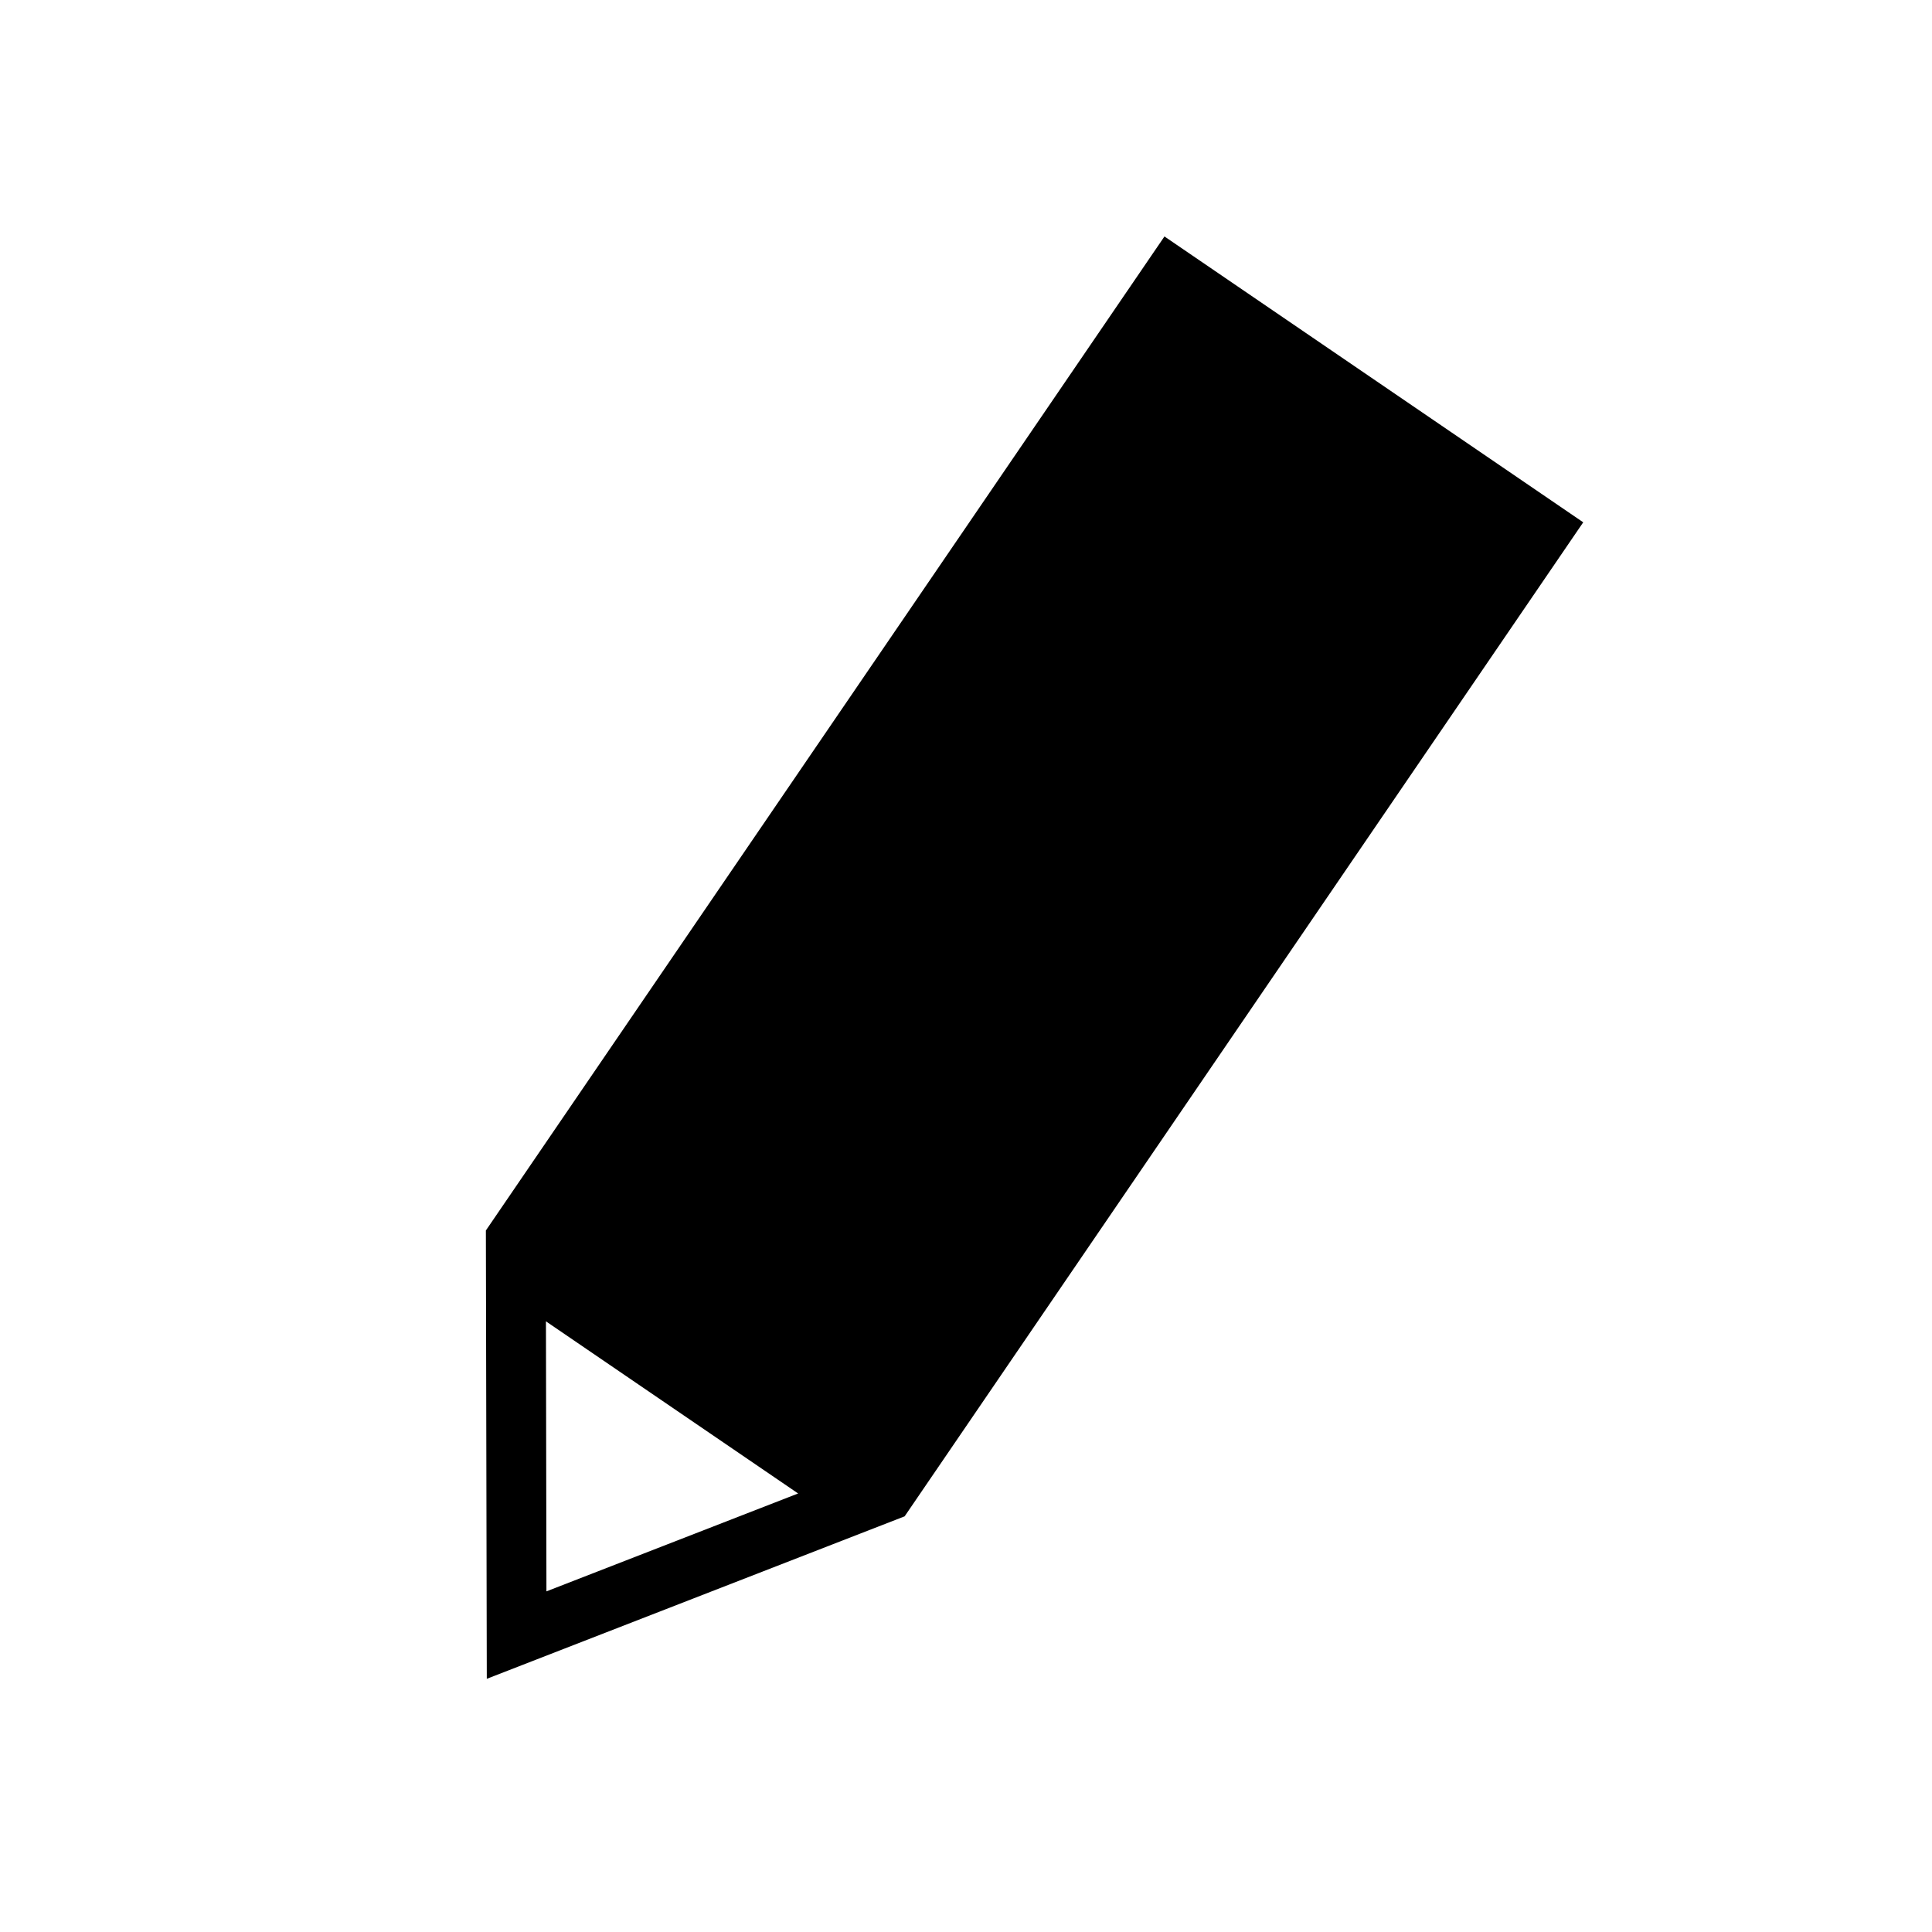
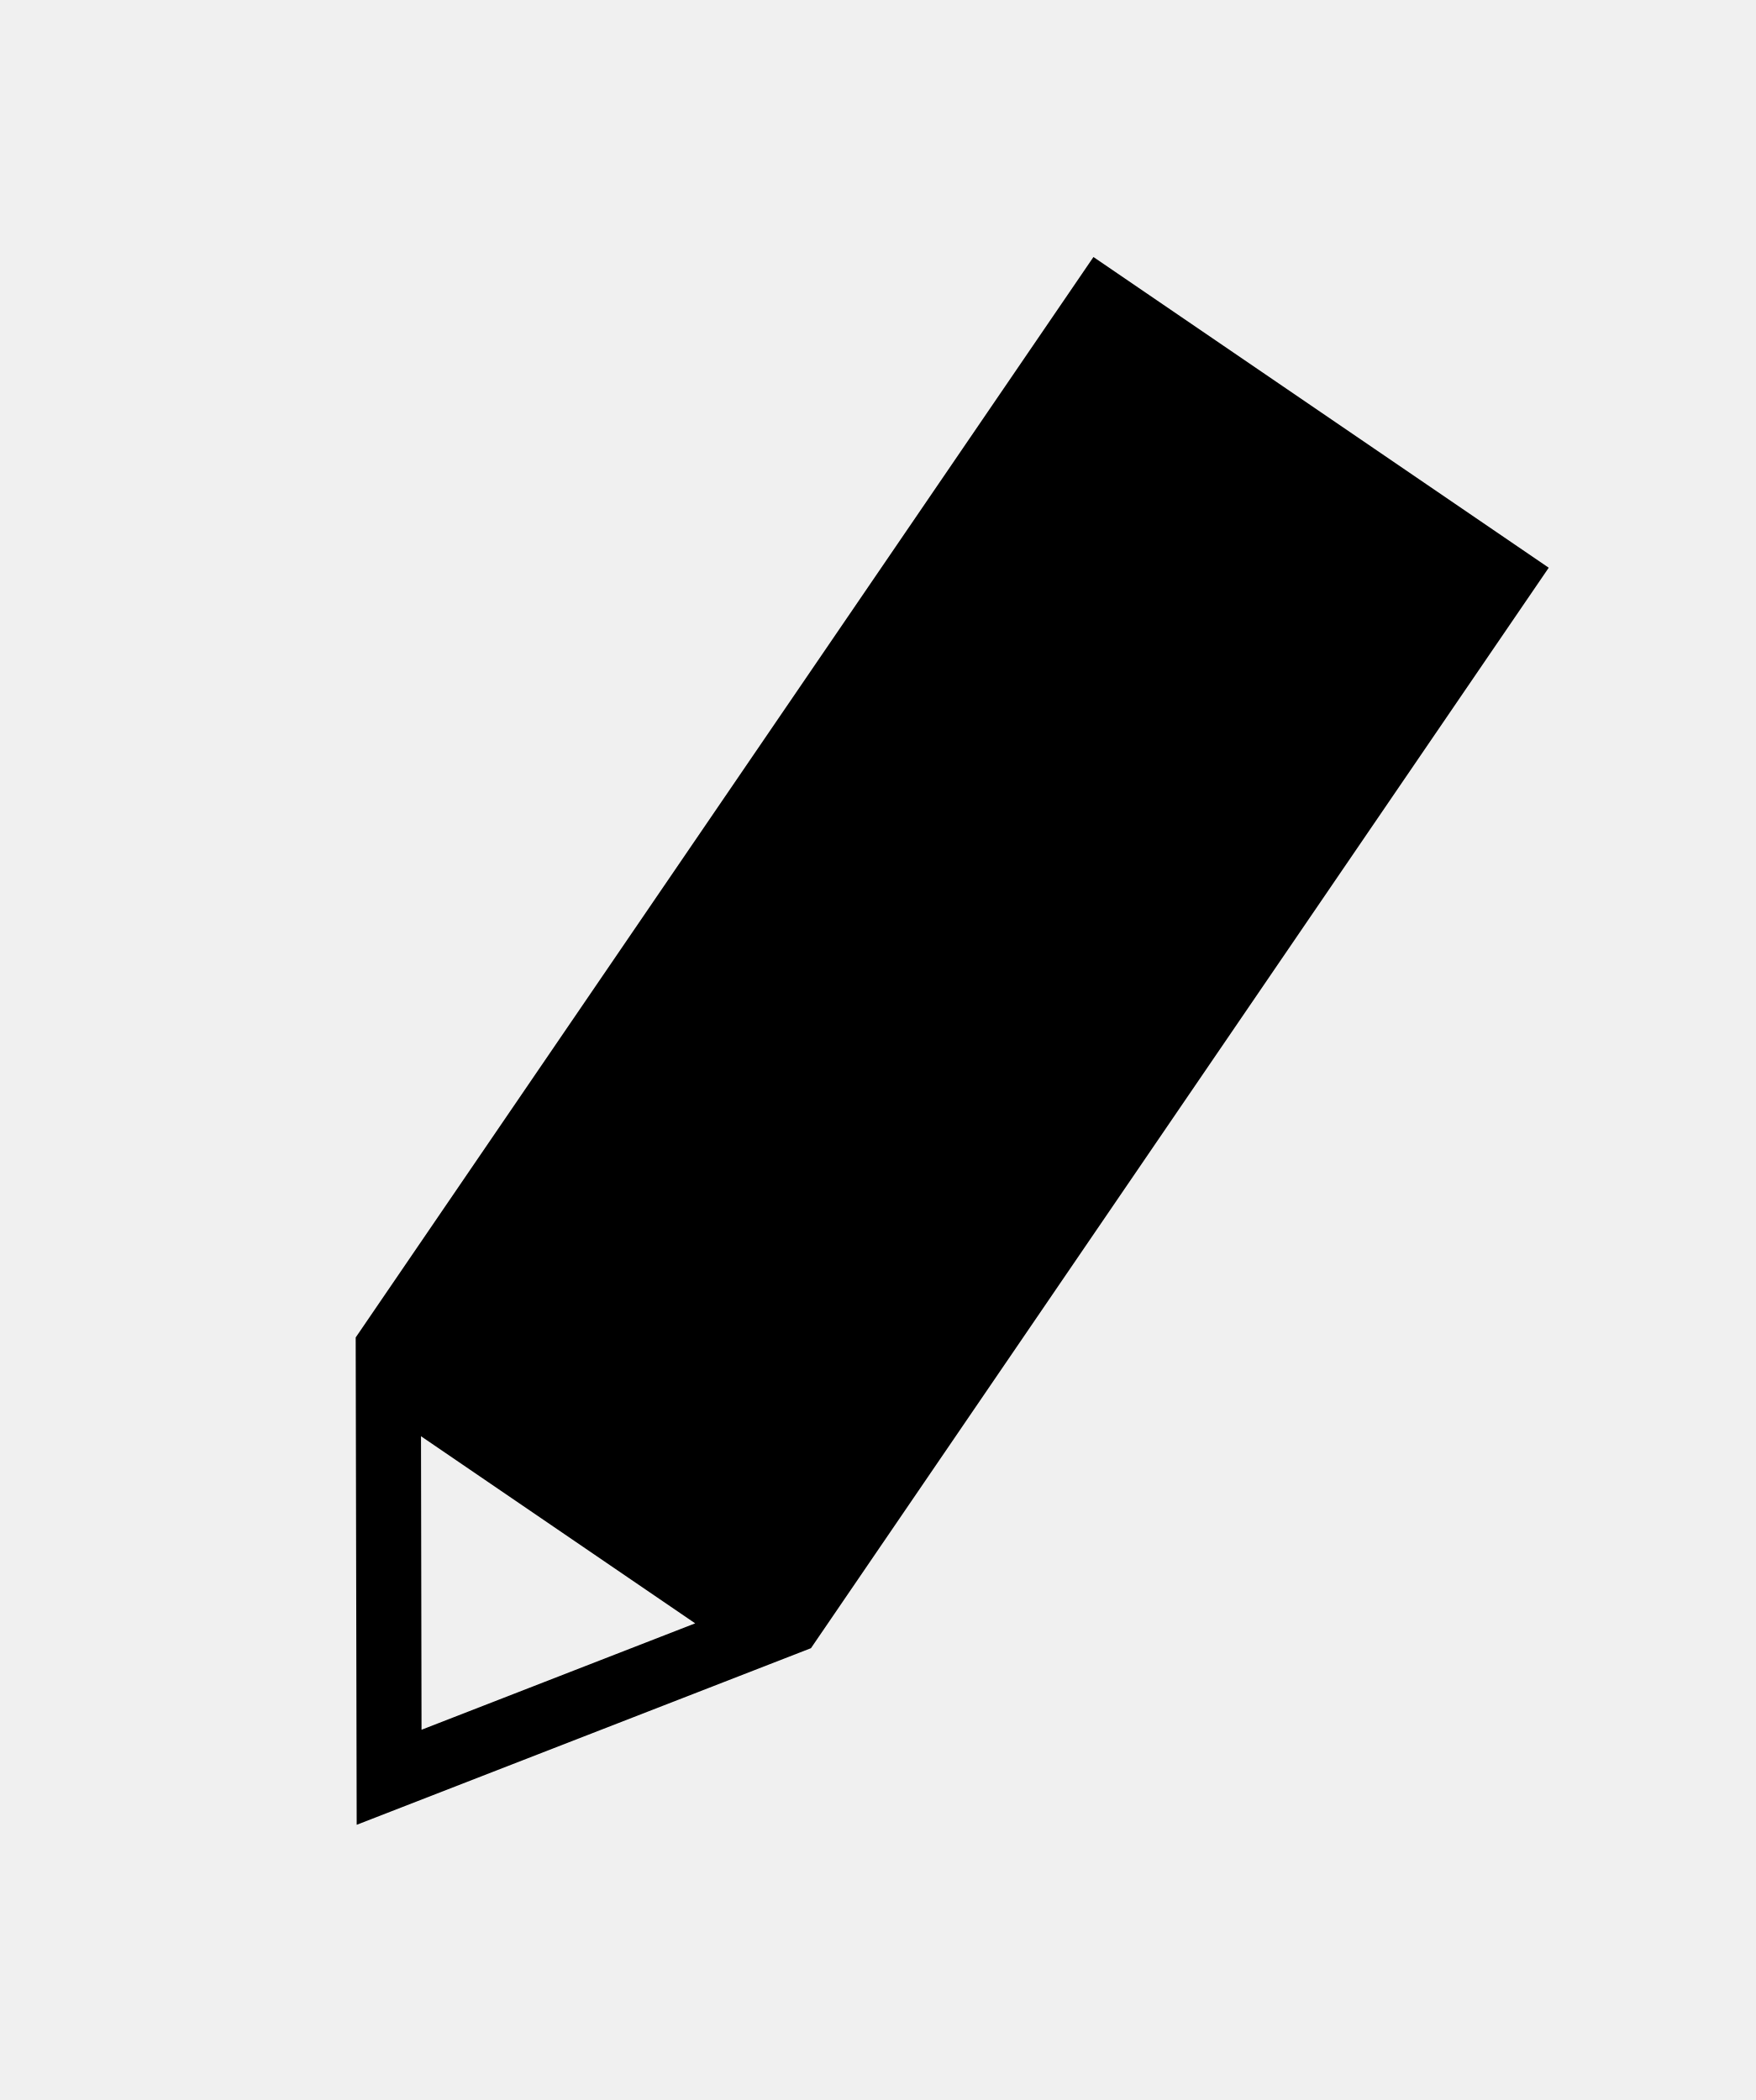
- <svg xmlns="http://www.w3.org/2000/svg" width="31.617mm" height="31.617mm" viewBox="0 0 31.617 31.617" version="1.1" id="svg1">
+ <svg xmlns="http://www.w3.org/2000/svg" width="26.422mm" height="31.617mm" viewBox="0 0 26.422 31.617" version="1.1" id="svg1">
  <defs id="defs1" />
-   <g id="layer1" transform="translate(2.979328,-18.05142)">
-     <rect style="fill:#ffffff;stroke:none;stroke-width:3.599" id="rect5" width="31.617" height="31.617" x="-2.979" y="18.051" rx="0" />
-     <path d="M 16.077,21.921 4.972,38.188 4.987,45.525 11.825,42.866 22.93,26.599 Z M 5.955,39.675 10.082,42.492 5.963,44.094 Z" style="stroke-width:3.599" id="path5" />
+   <g id="layer1" transform="translate(0.3819211,-18.05142)">
+     <rect style="fill:none;stroke:none;stroke-width:3.599" id="rect5" width="26.422" height="31.617" x="-0.382" y="18.051" rx="0" />
+     <path d="M 16.077,21.921 4.972,38.188 4.987,45.525 11.825,42.866 22.93,26.599 Z M 5.955,39.675 10.082,42.492 5.963,44.094 Z" style="fill:#000000;stroke-width:3.599" id="path5" />
  </g>
</svg>
